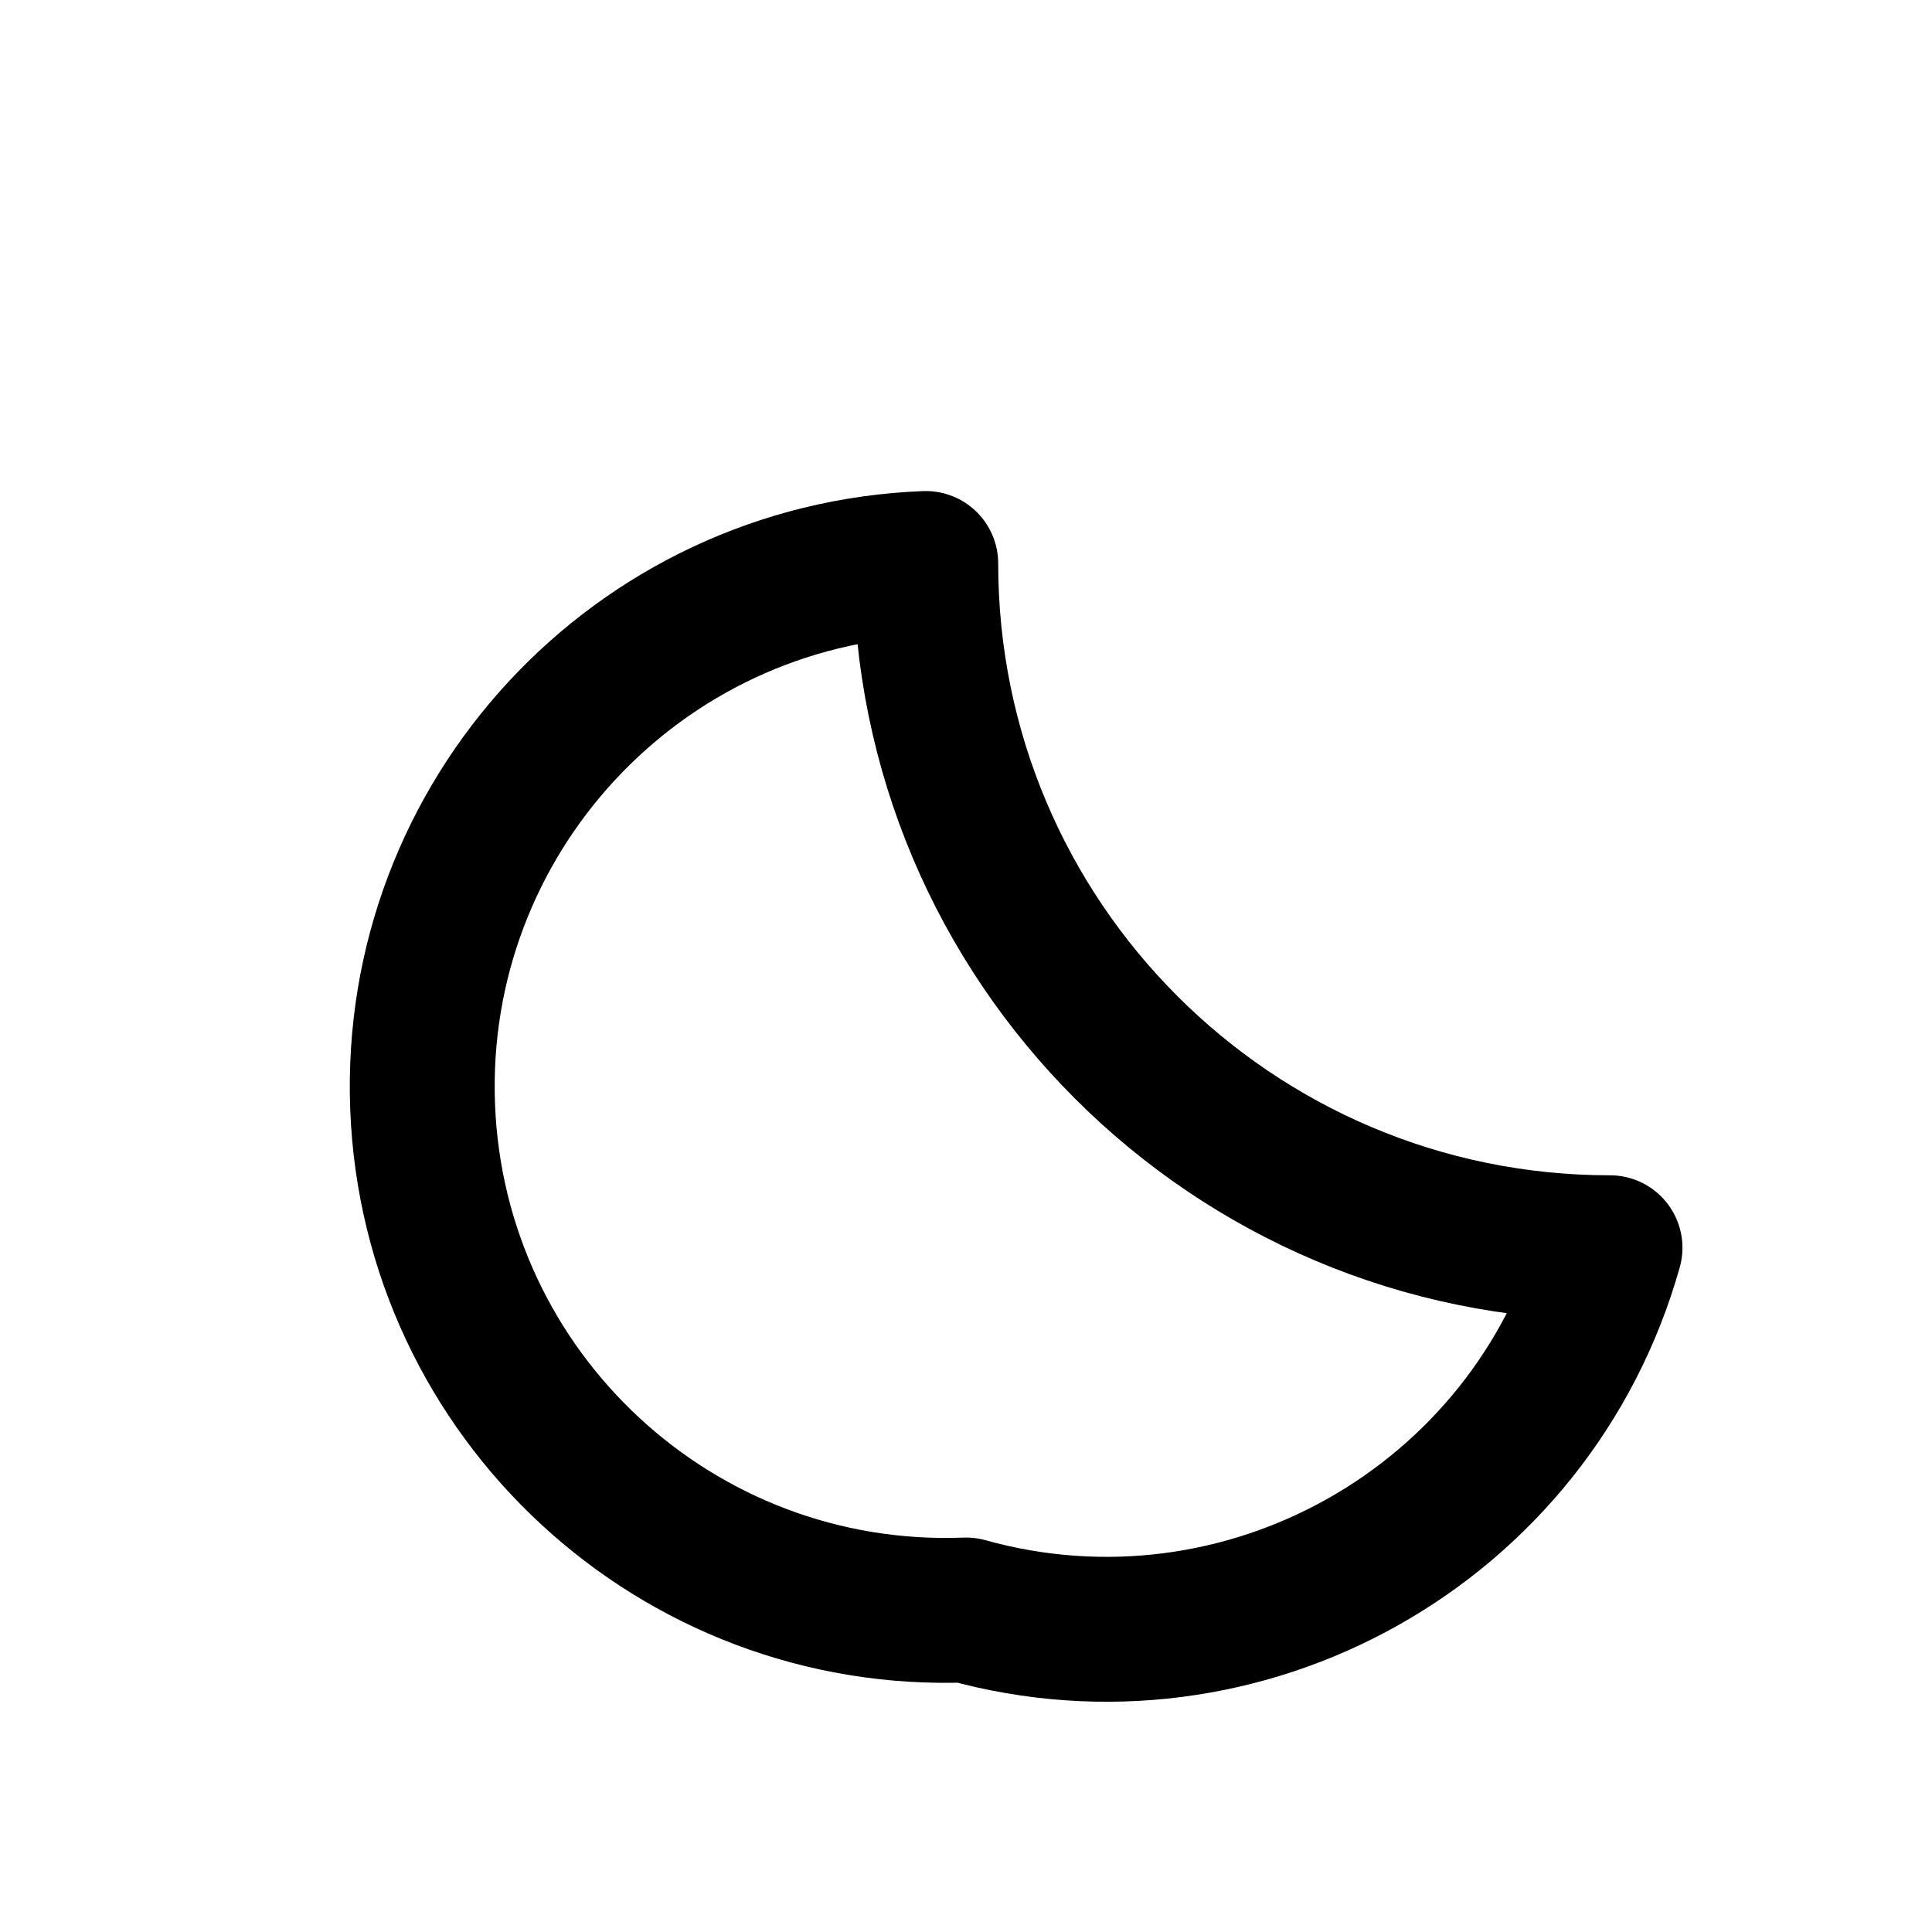
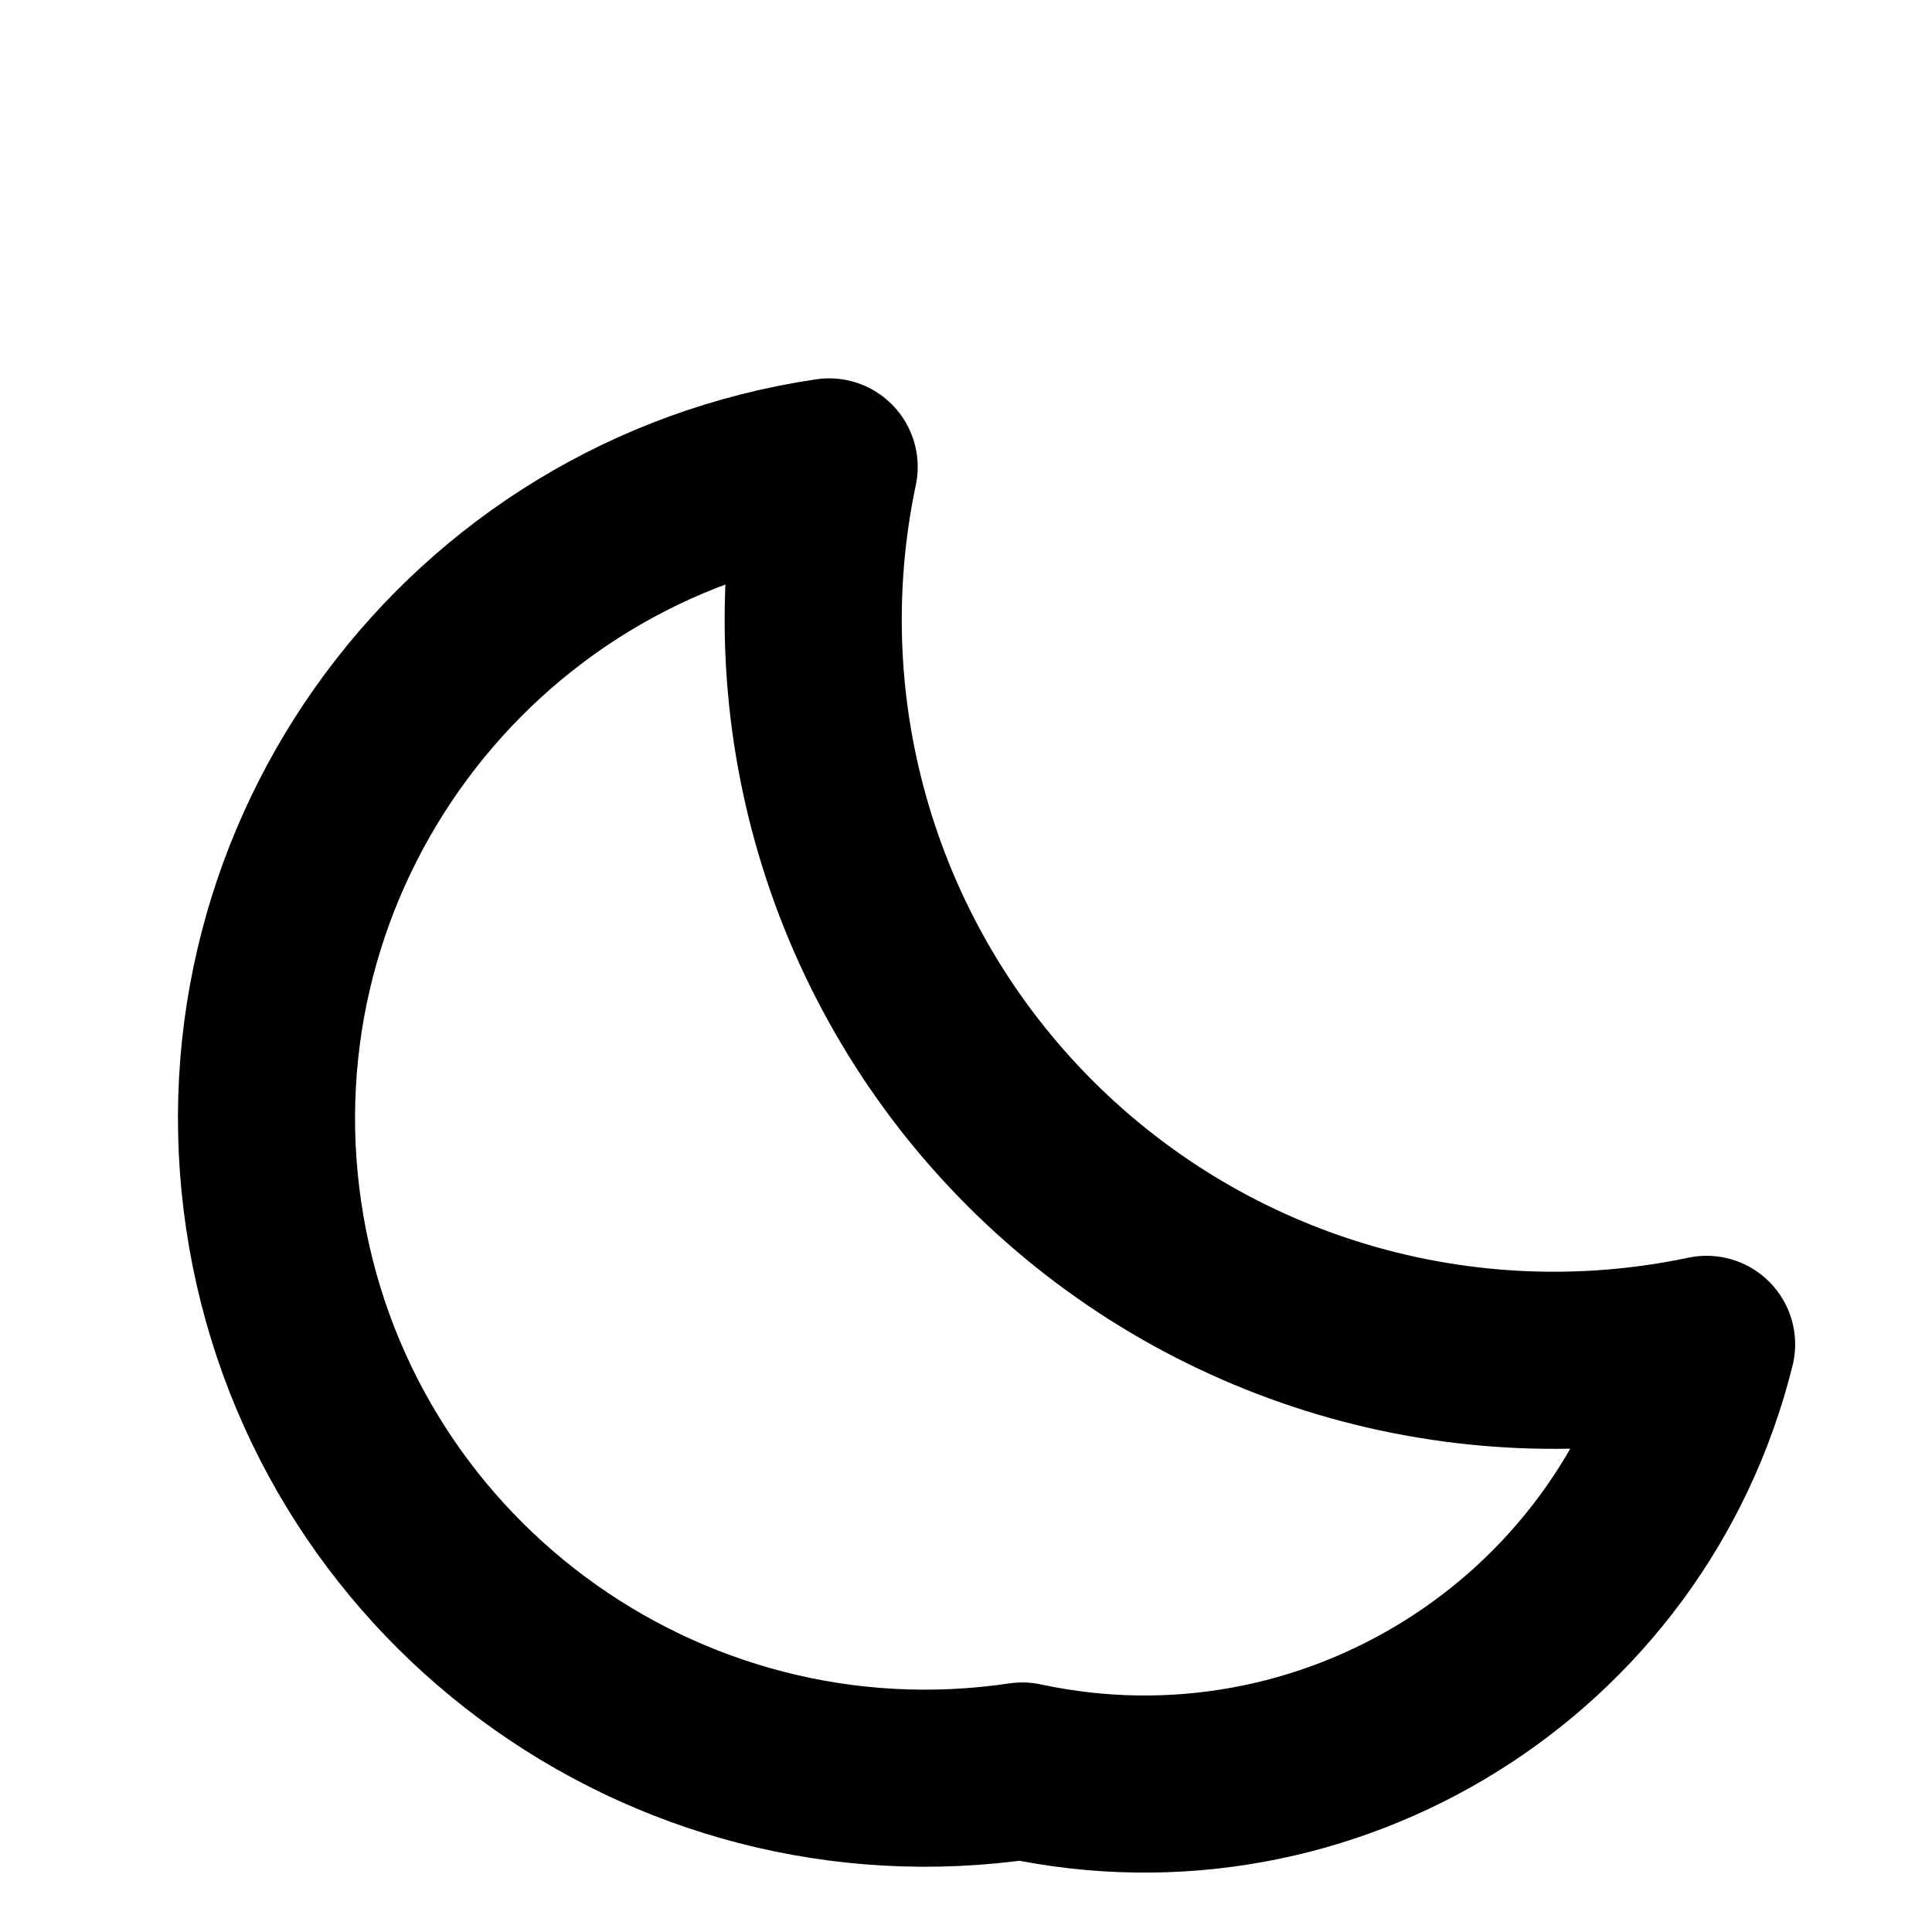
- <svg xmlns="http://www.w3.org/2000/svg" width="100%" height="100%" viewBox="0 0 24 24" fill="none" stroke="currentColor" stroke-width="1.8" stroke-linecap="round" stroke-linejoin="round">
-   <path d="M20 15.5A8.5 8.5 0 0 1 11.5 7 6.5 6.5 0 0 0 12 20a6.5 6.5 0 0 0 8-4.5Z" />
+ <svg xmlns="http://www.w3.org/2000/svg" width="100%" height="100%" viewBox="0 0 24 24" fill="none" stroke="currentColor" stroke-width="2.2" stroke-linecap="round" stroke-linejoin="round">
+   <path d="M21.2 16.7A9.2 9.2 0 0 1 10.3 5.8 7.2 7.2 0 0 0 12.7 22a7.2 7.2 0 0 0 8.5-5.3Z" />
</svg>
